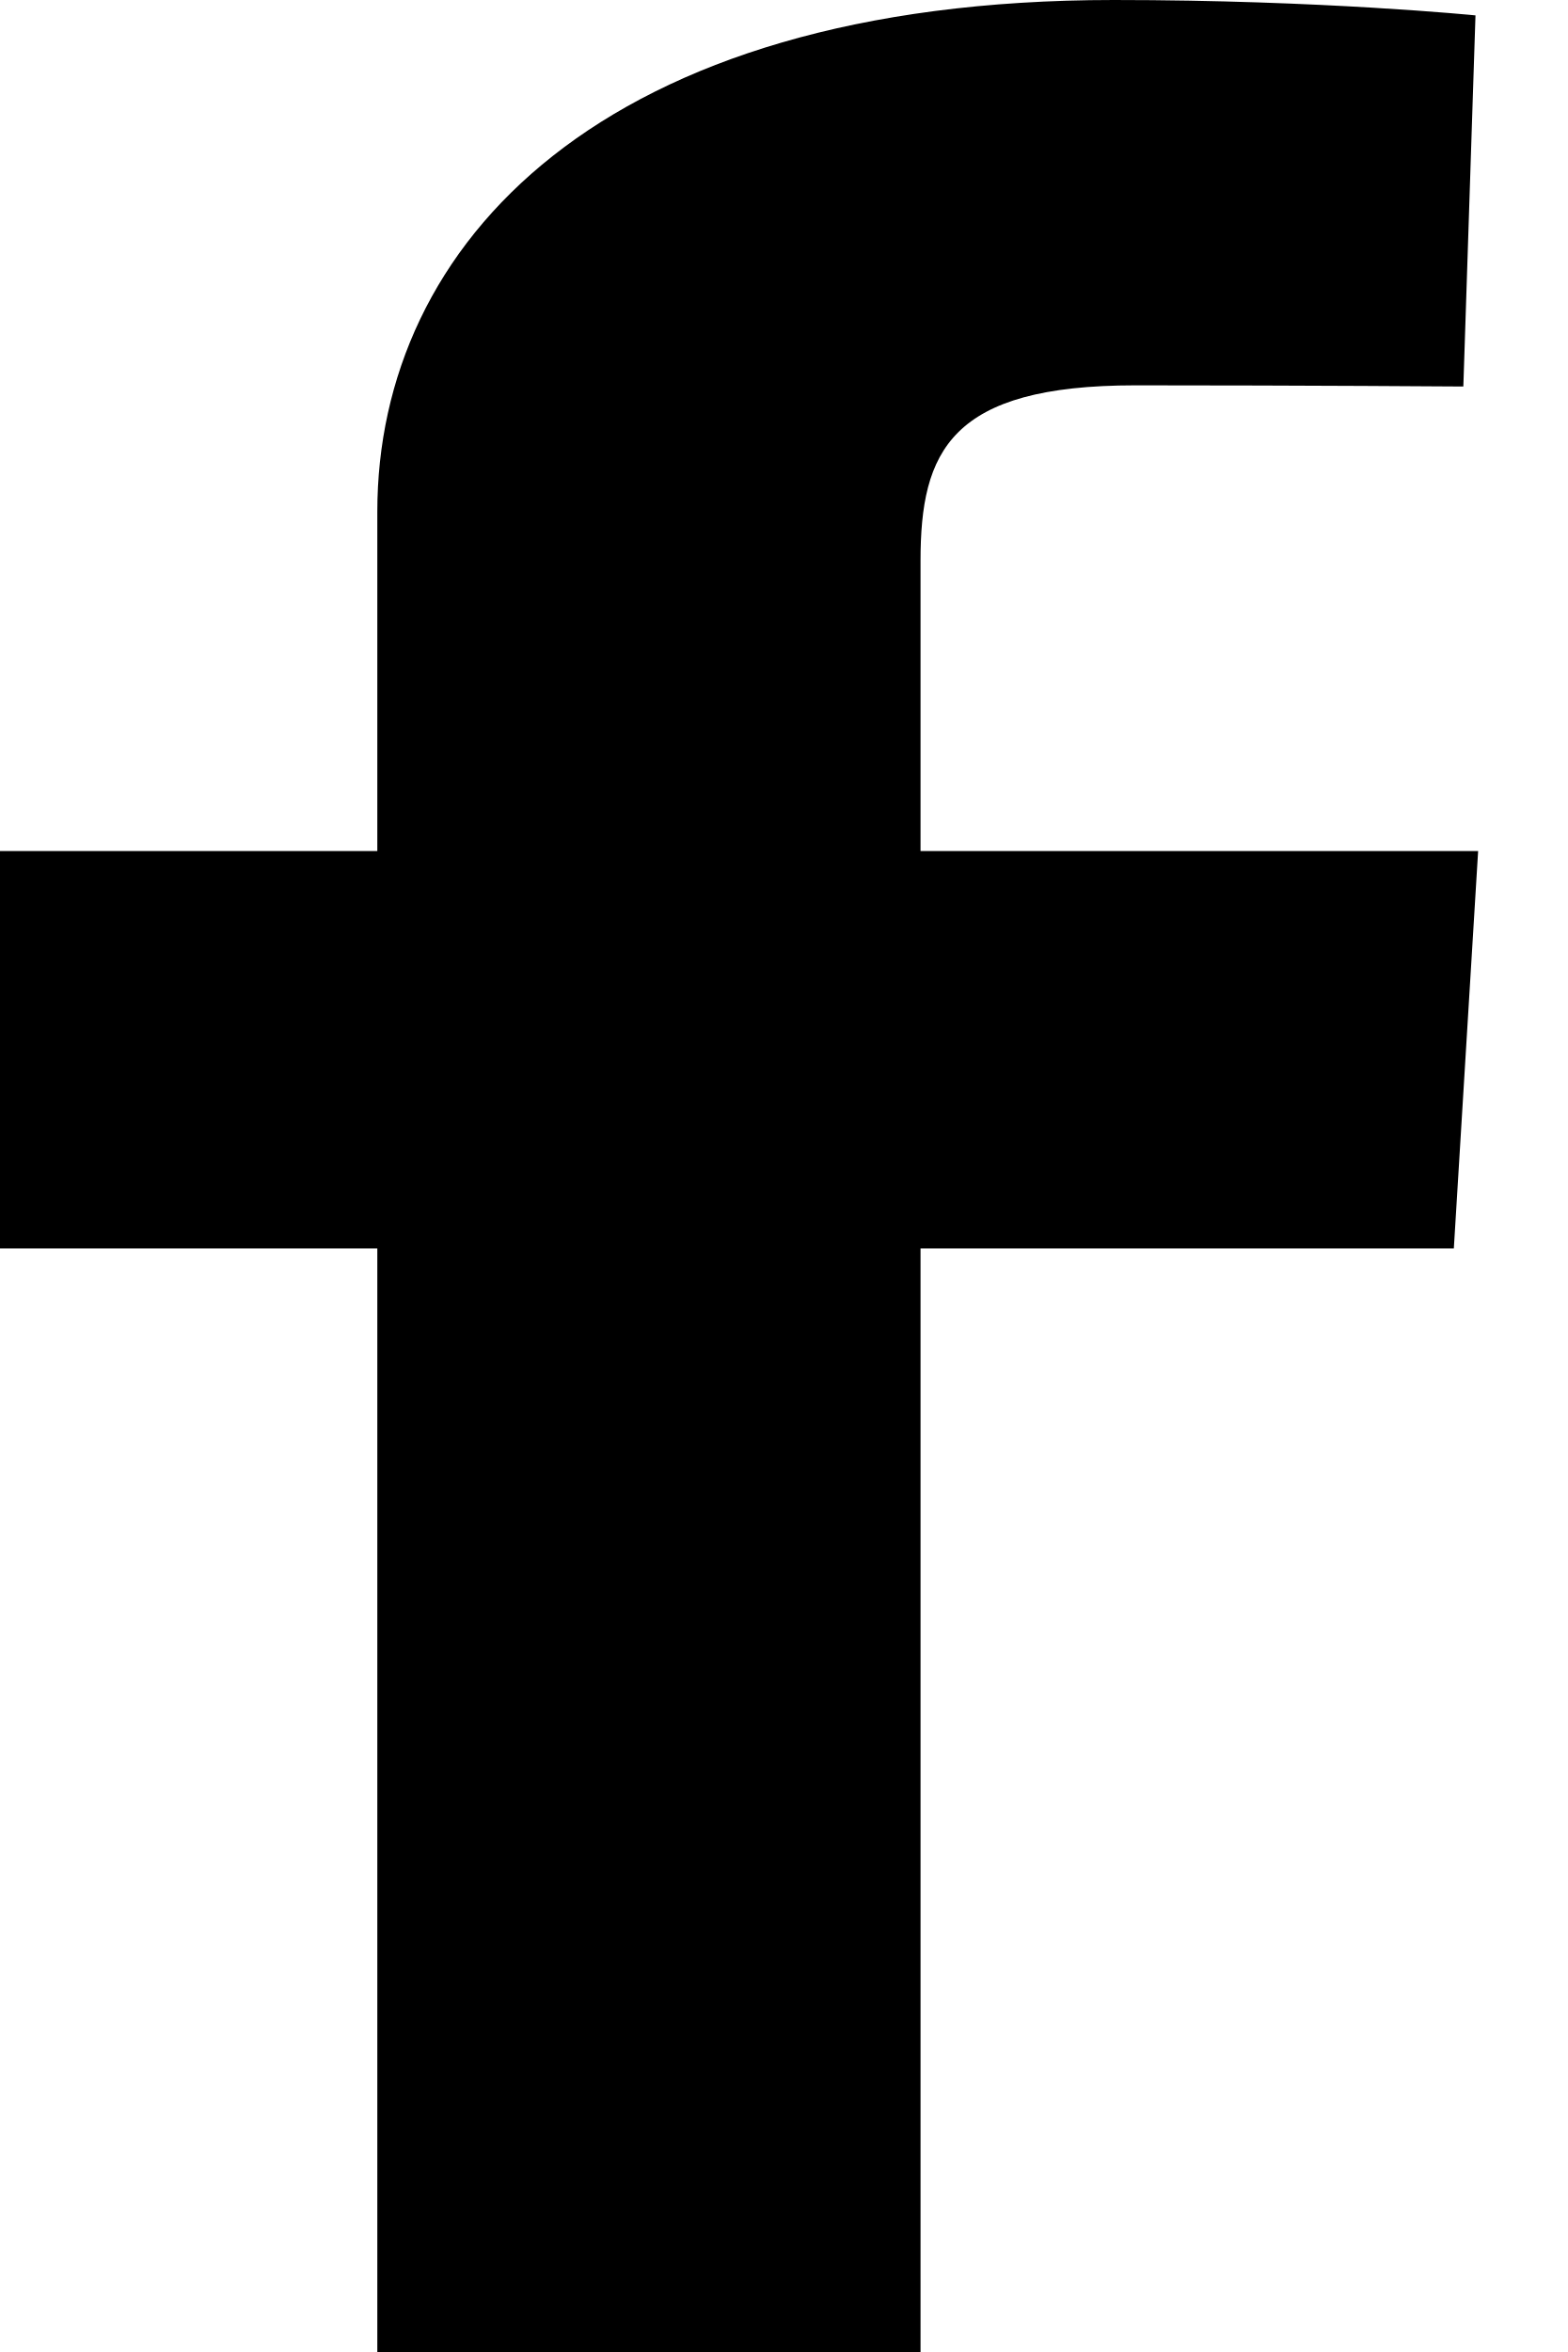
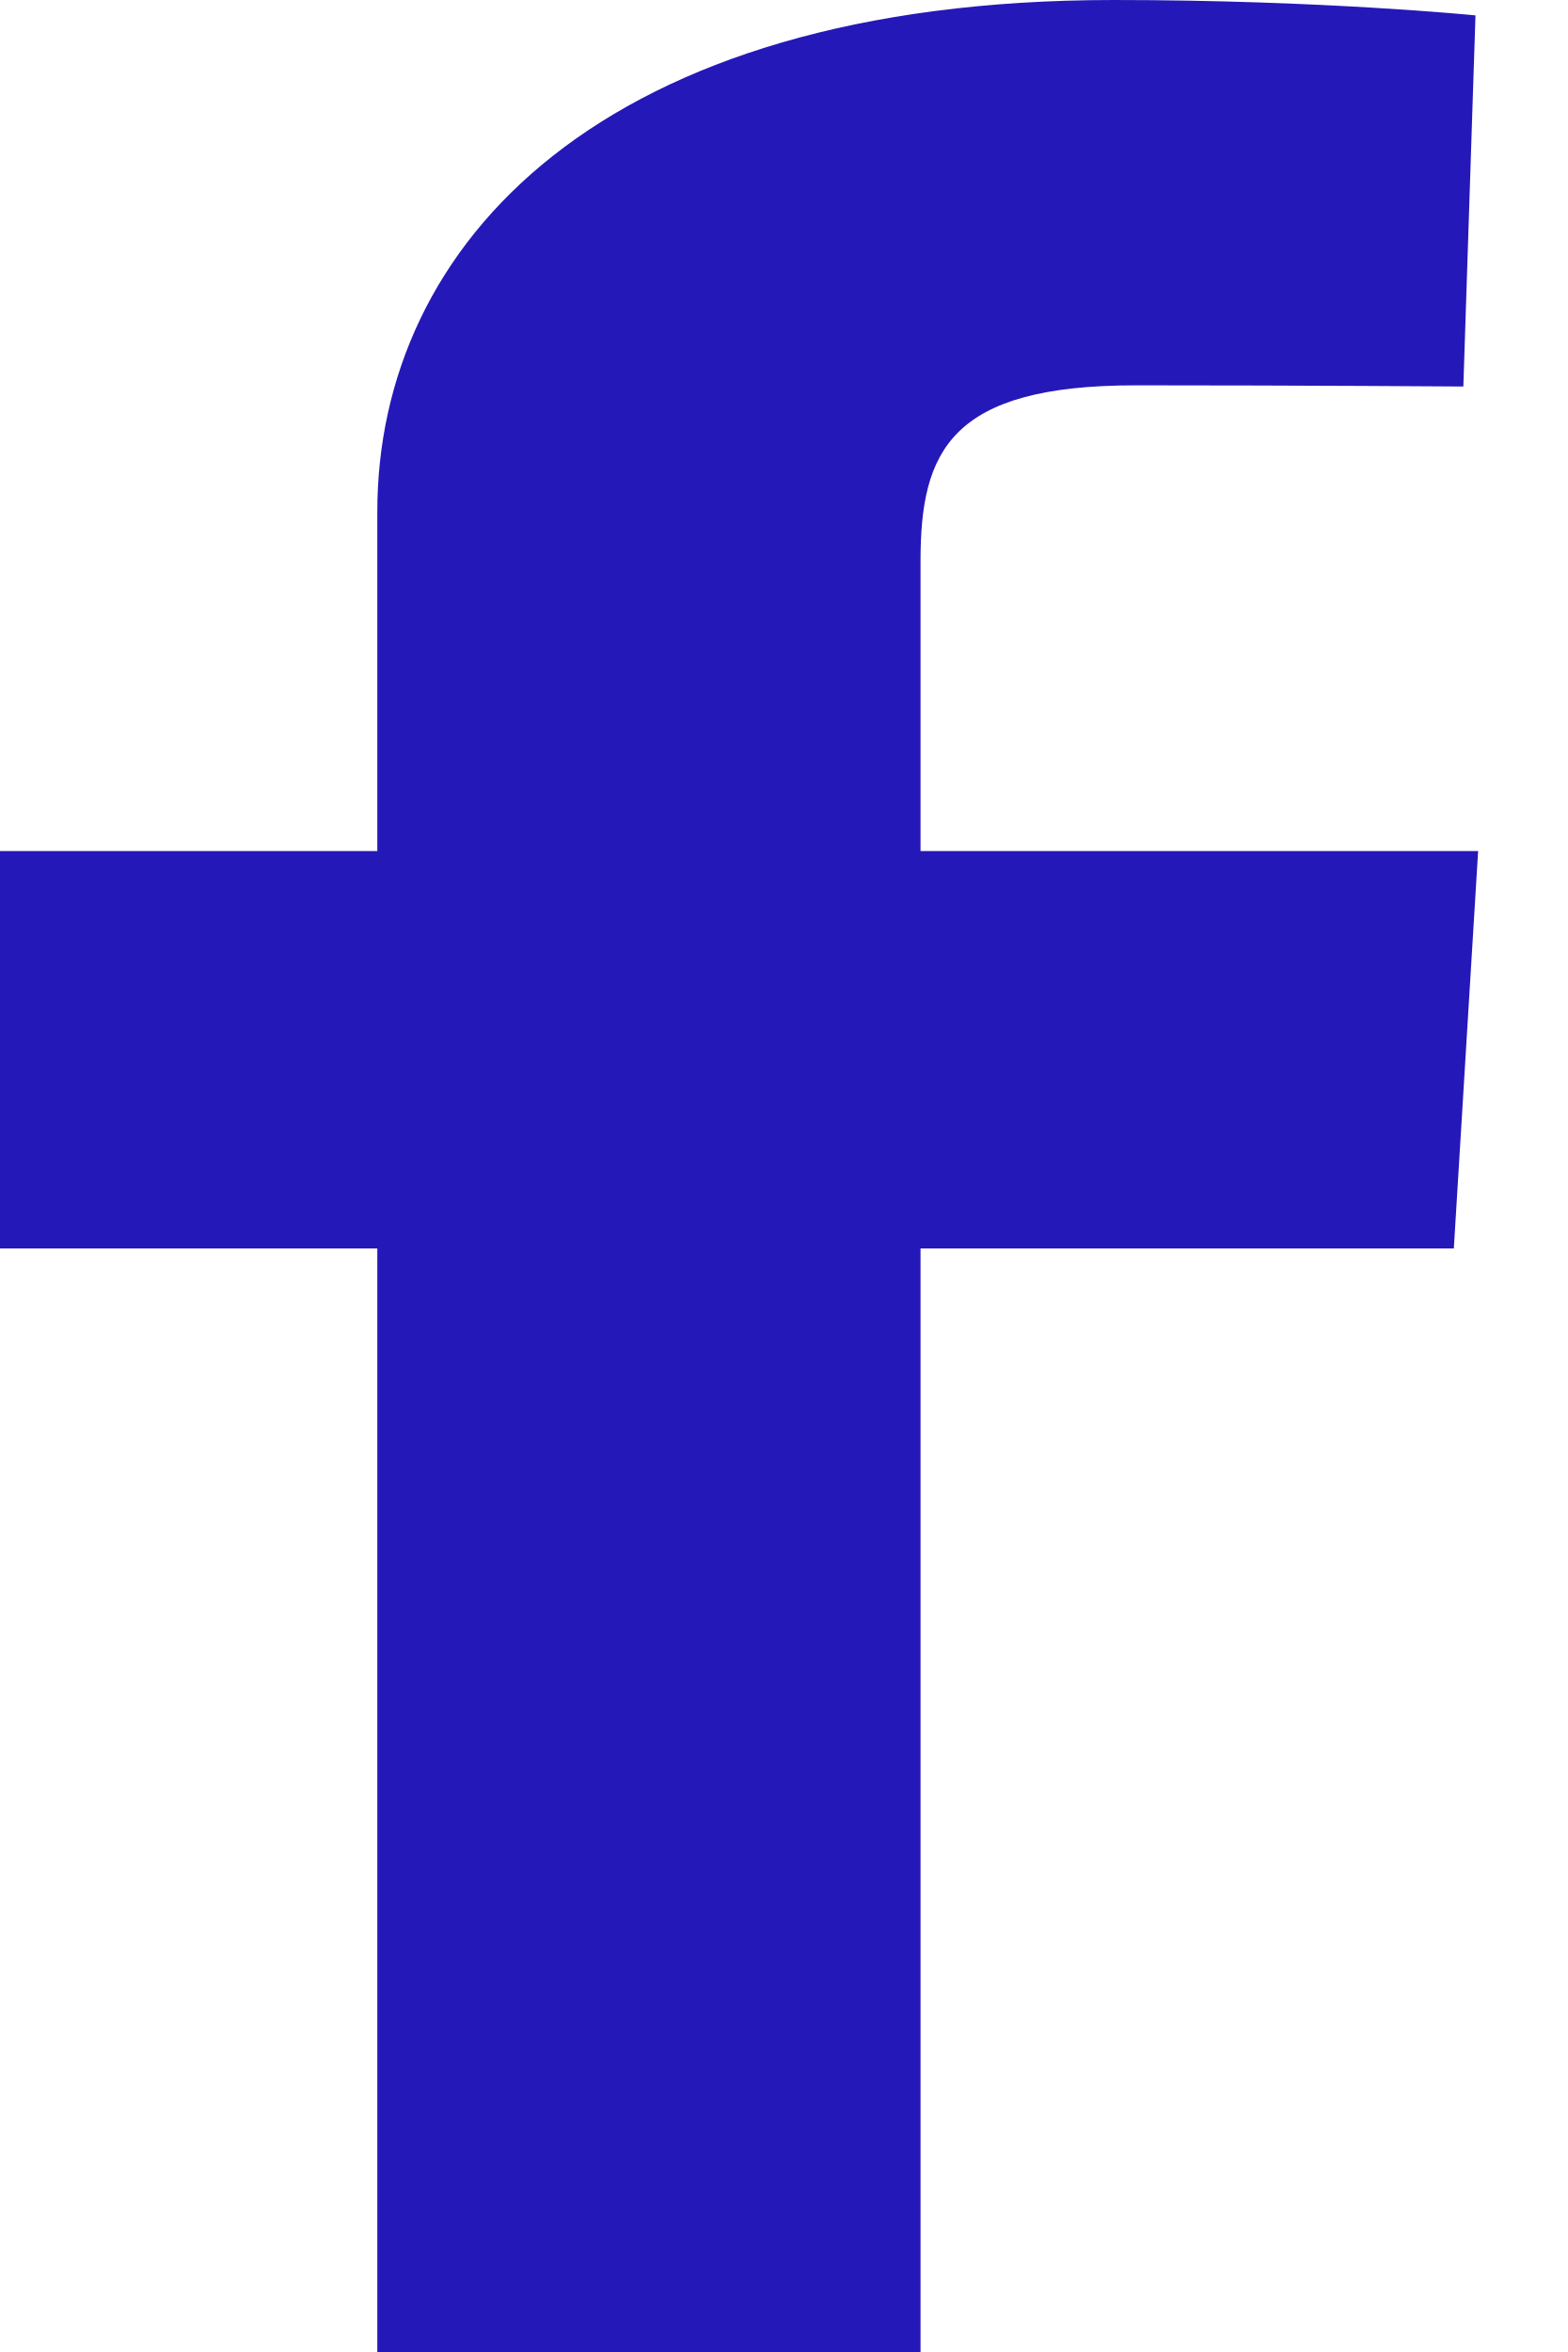
<svg xmlns="http://www.w3.org/2000/svg" width="16" height="24" viewBox="0 0 16 24" fill="none">
-   <path d="M3.851 24V12.739H0V8.684H3.851V5.221C3.851 2.499 6.126 0 11.367 0C13.49 0 15.059 0.157 15.059 0.157L14.935 3.944C14.935 3.944 13.335 3.932 11.588 3.932C9.698 3.932 9.395 4.605 9.395 5.723V8.684H15.086L14.838 12.739H9.395V24H3.851Z" fill="black" />
+   <path d="M3.851 24V12.739H0V8.684H3.851V5.221C3.851 2.499 6.126 0 11.367 0C13.49 0 15.059 0.157 15.059 0.157L14.935 3.944C14.935 3.944 13.335 3.932 11.588 3.932C9.698 3.932 9.395 4.605 9.395 5.723V8.684H15.086L14.838 12.739H9.395V24H3.851Z" fill="#2518B8" />
</svg>
